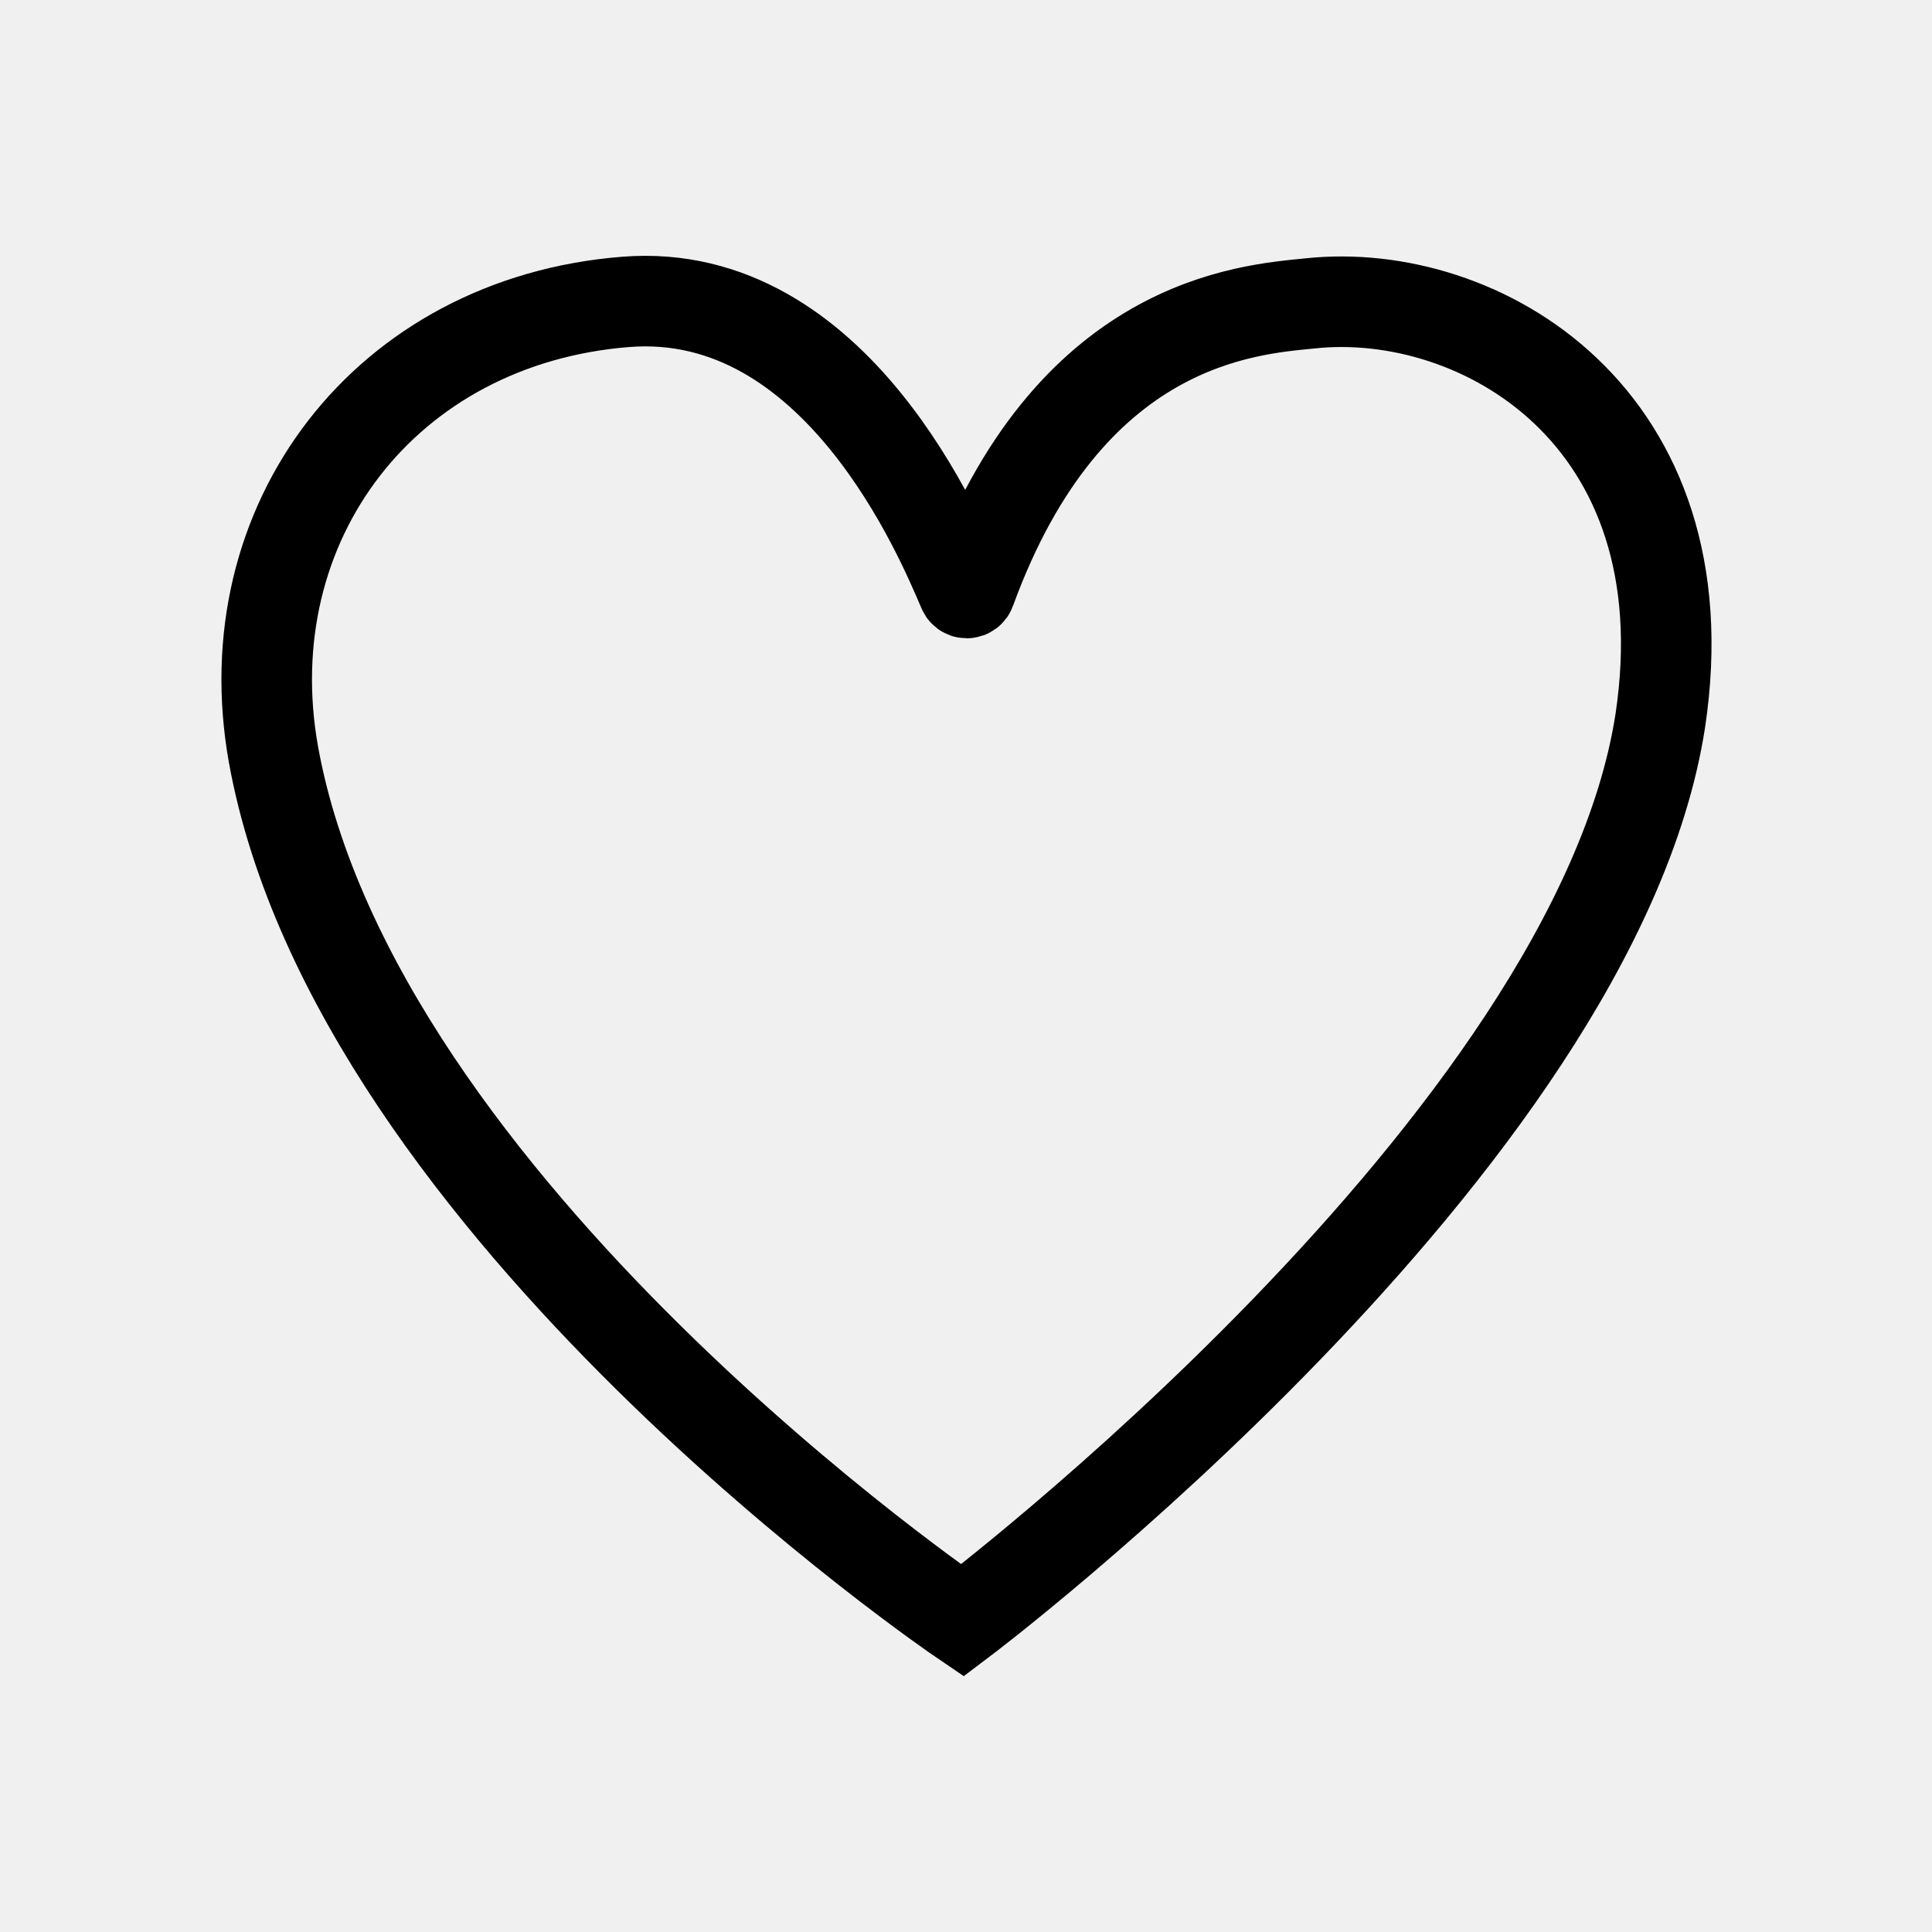
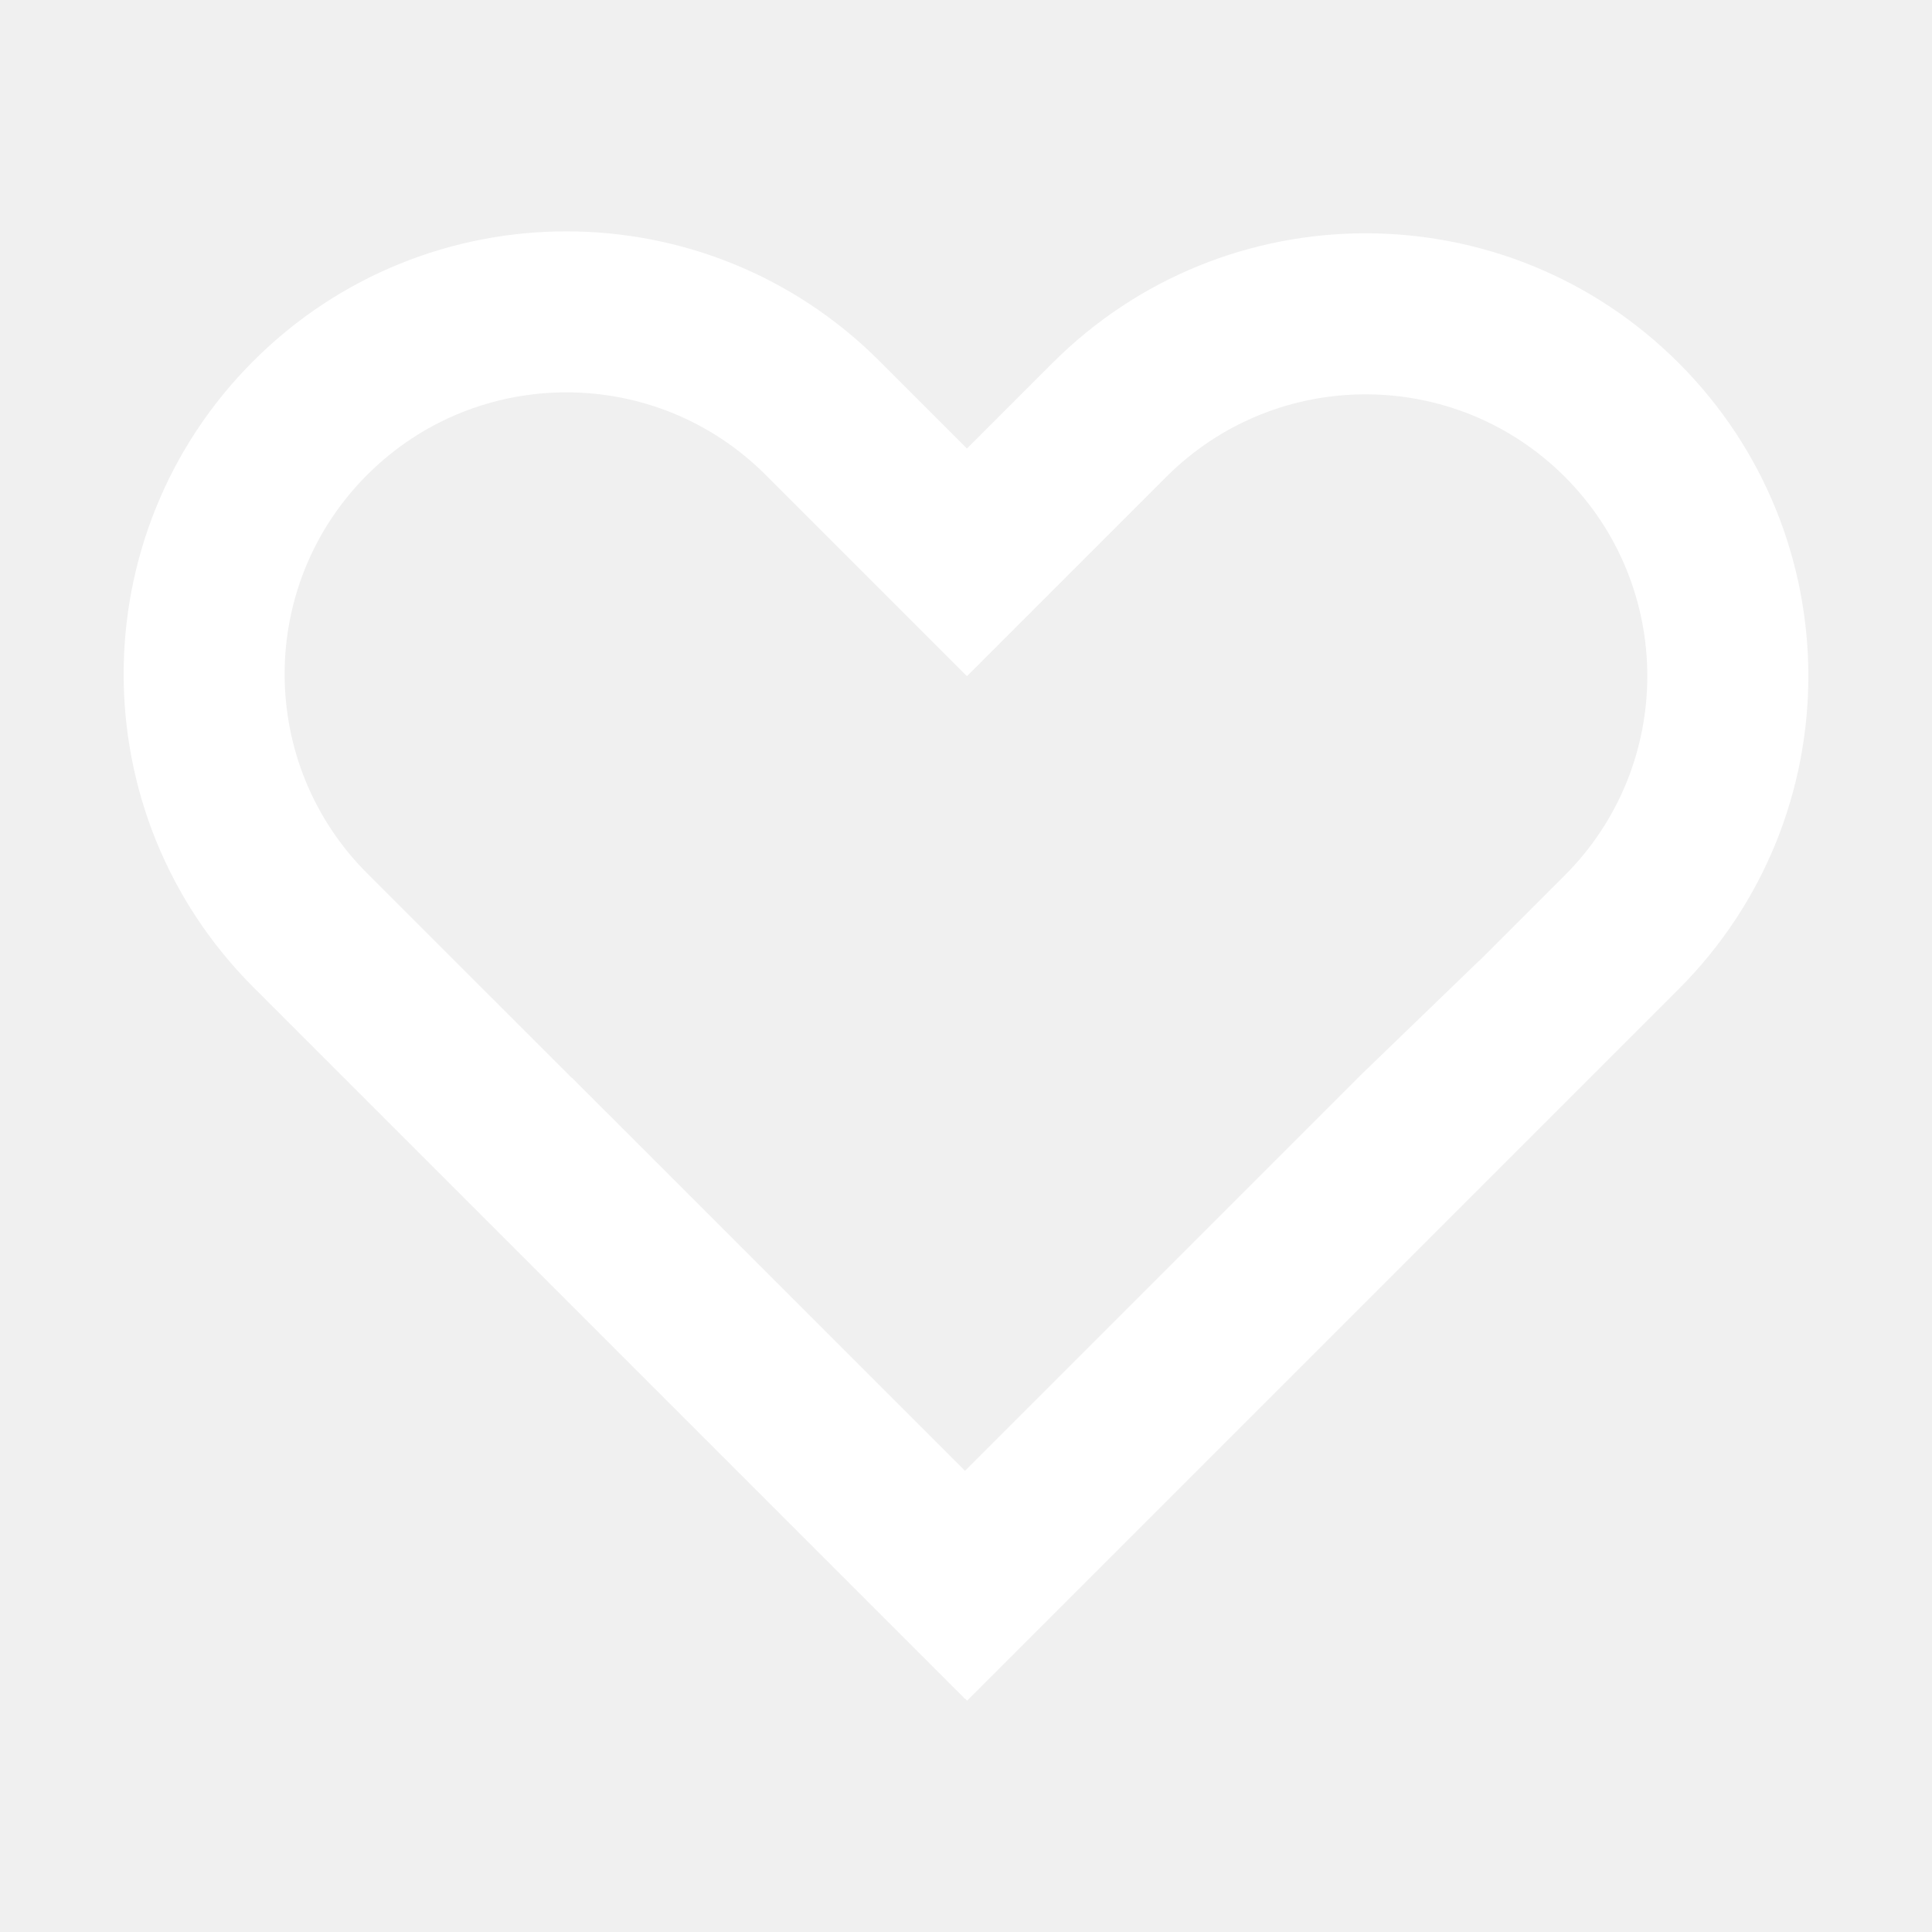
- <svg xmlns="http://www.w3.org/2000/svg" viewBox="0 0 64 64" stroke-width="3" stroke="currentColor" fill="none">
-   <path d="M9.06,25C7.68,17.3,12.78,10.63,20.73,10c7-.55,10.47,7.93,11.17,9.55a.13.13,0,0,0,.25,0c3.25-8.91,9.17-9.29,11.25-9.5C49,9.45,56.51,13.78,55,23.87c-2.16,14-23.12,29.81-23.12,29.81S11.79,40.05,9.06,25Z" />
+ <svg xmlns="http://www.w3.org/2000/svg" width="24" height="24" viewBox="0 0 24 24" fill="none">
+   <path fill-rule="evenodd" clip-rule="evenodd" d="M12.012 5.572L10.925 4.485C8.777 2.337 5.295 2.337 3.147 4.485C0.999 6.633 0.999 10.115 3.147 12.263L11.986 21.102L11.988 21.1L12.014 21.126L20.853 12.287C23.001 10.139 23.001 6.657 20.853 4.509C18.705 2.361 15.223 2.361 13.075 4.509L12.012 5.572ZM11.988 18.271L16.924 13.335L18.375 11.934L18.376 11.936L19.439 10.873C20.805 9.506 20.805 7.29 19.439 5.923C18.072 4.557 15.856 4.557 14.489 5.923L12.013 8.399L12.006 8.392L12.005 8.393L9.511 5.899C8.144 4.532 5.928 4.532 4.561 5.899C3.194 7.266 3.194 9.482 4.561 10.849L7.101 13.388L7.102 13.386L11.988 18.271Z" fill="white" />
</svg>
